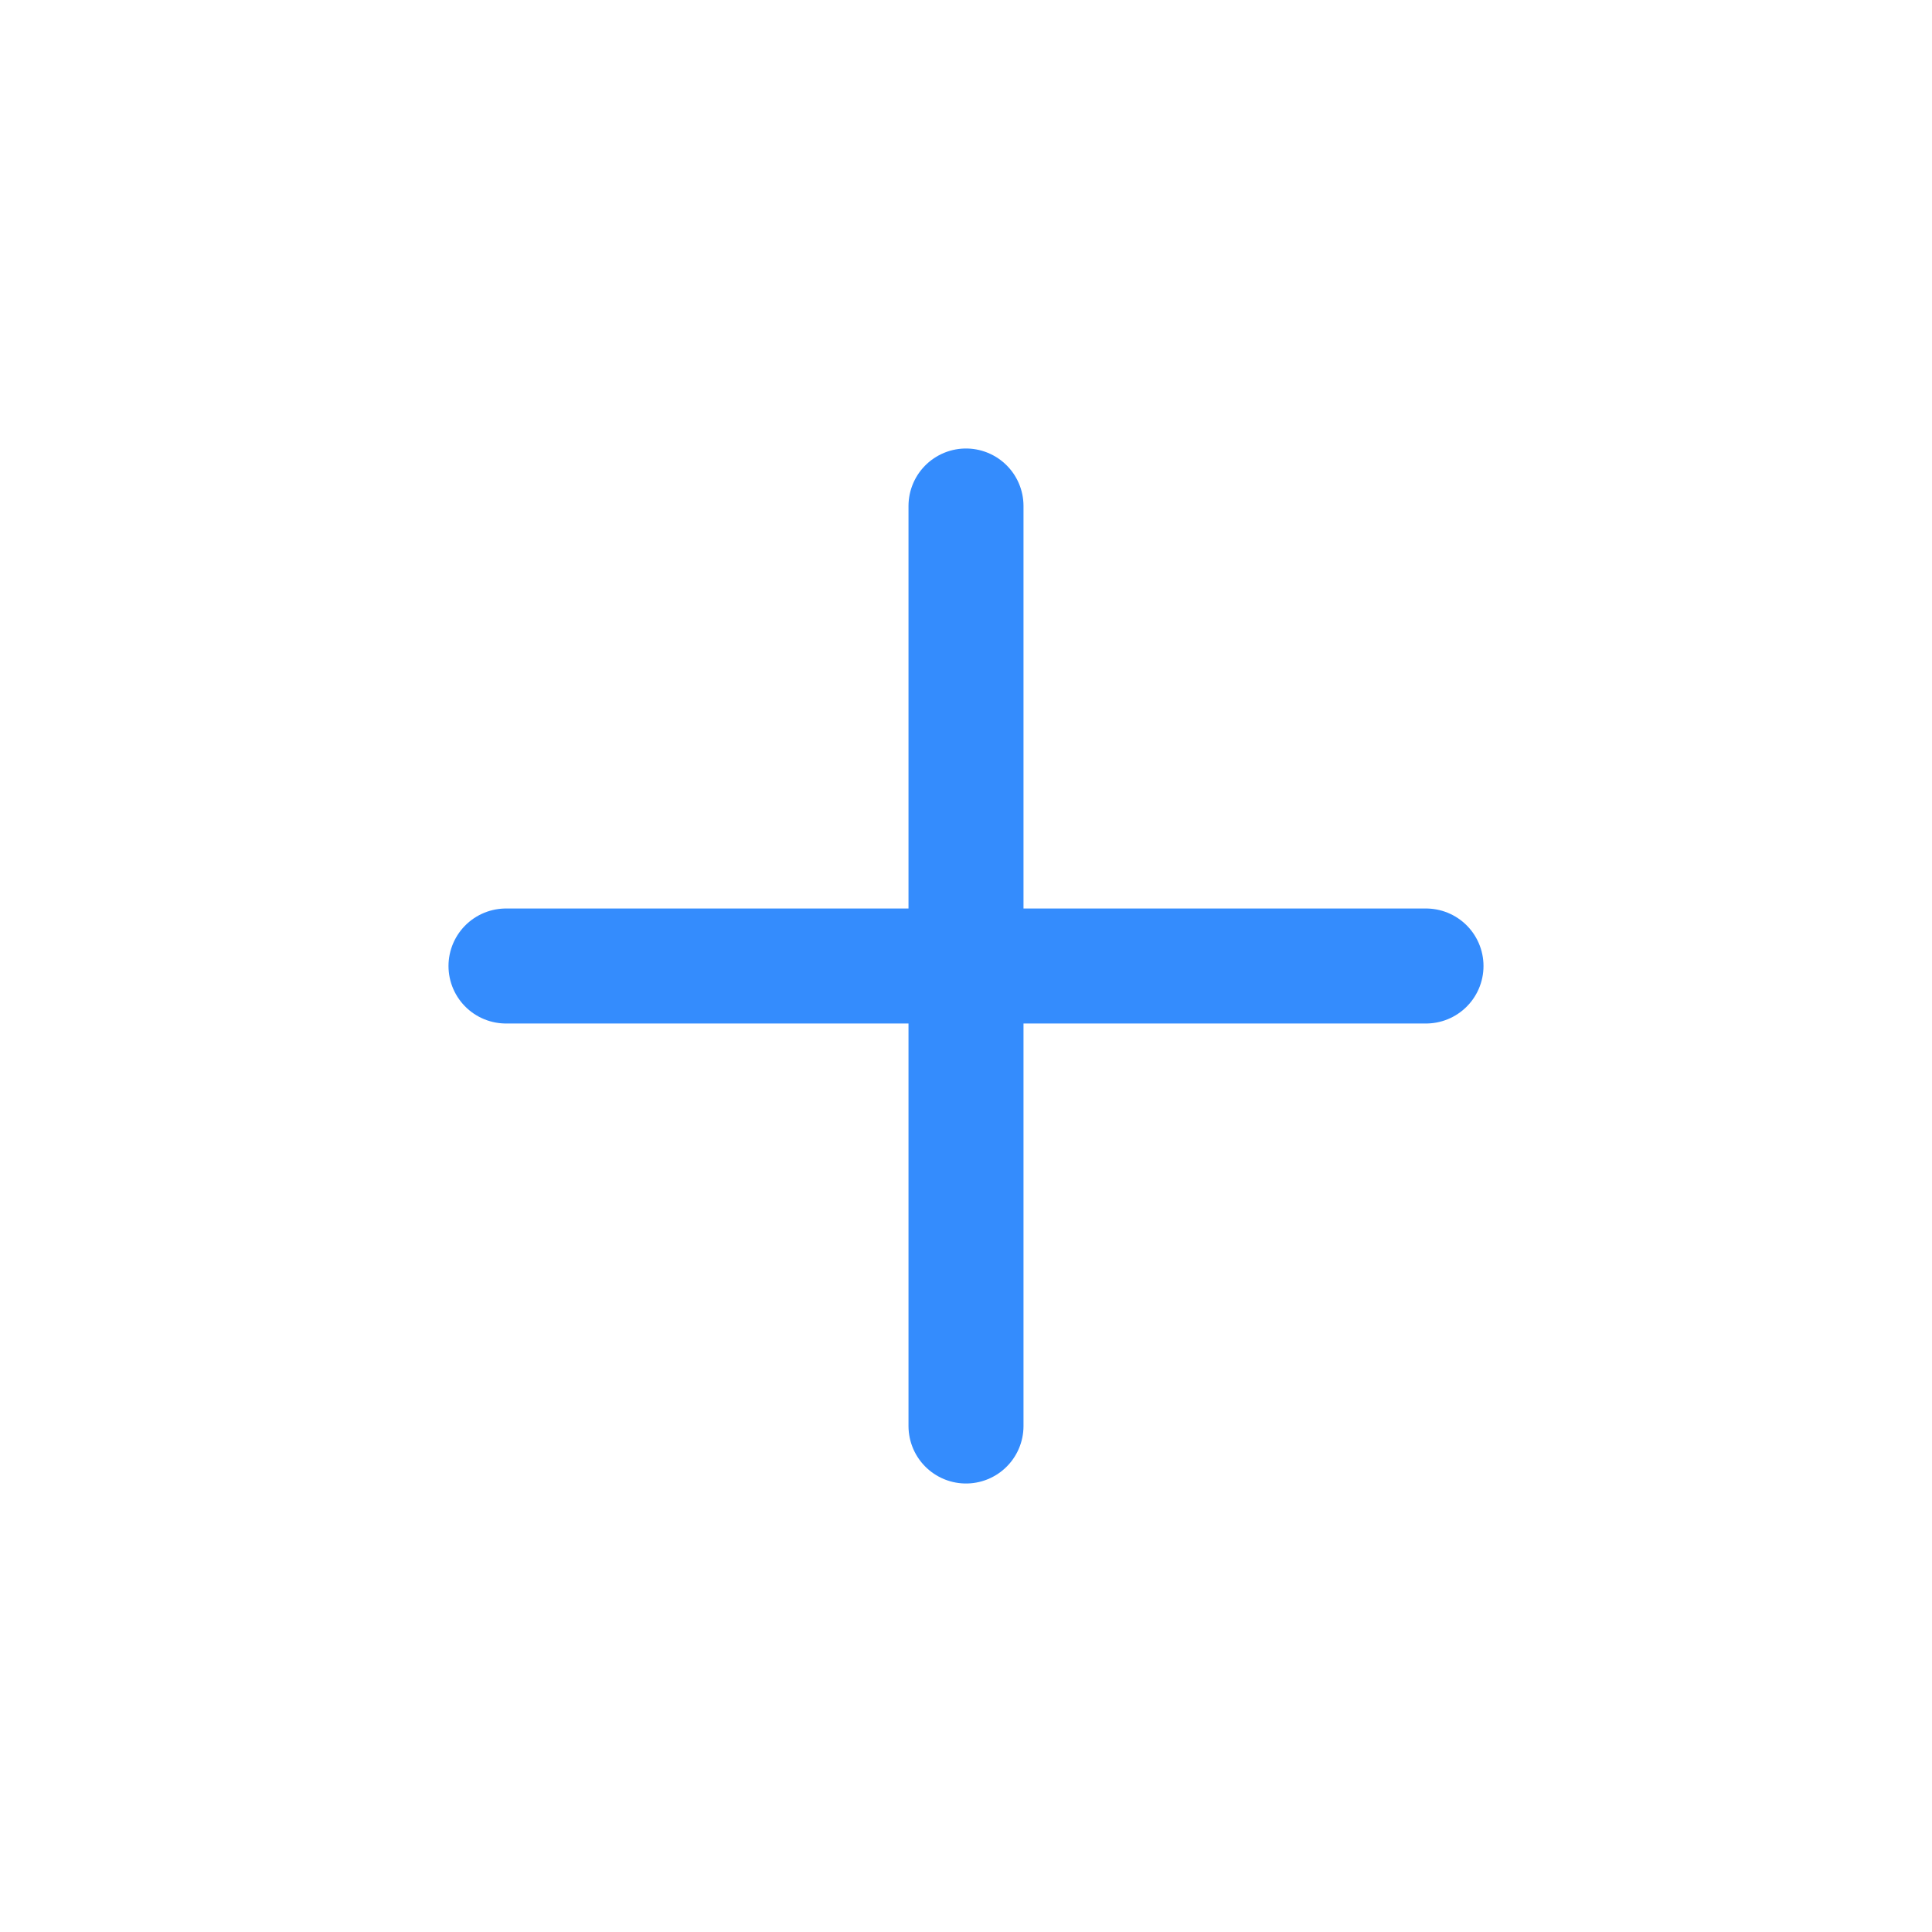
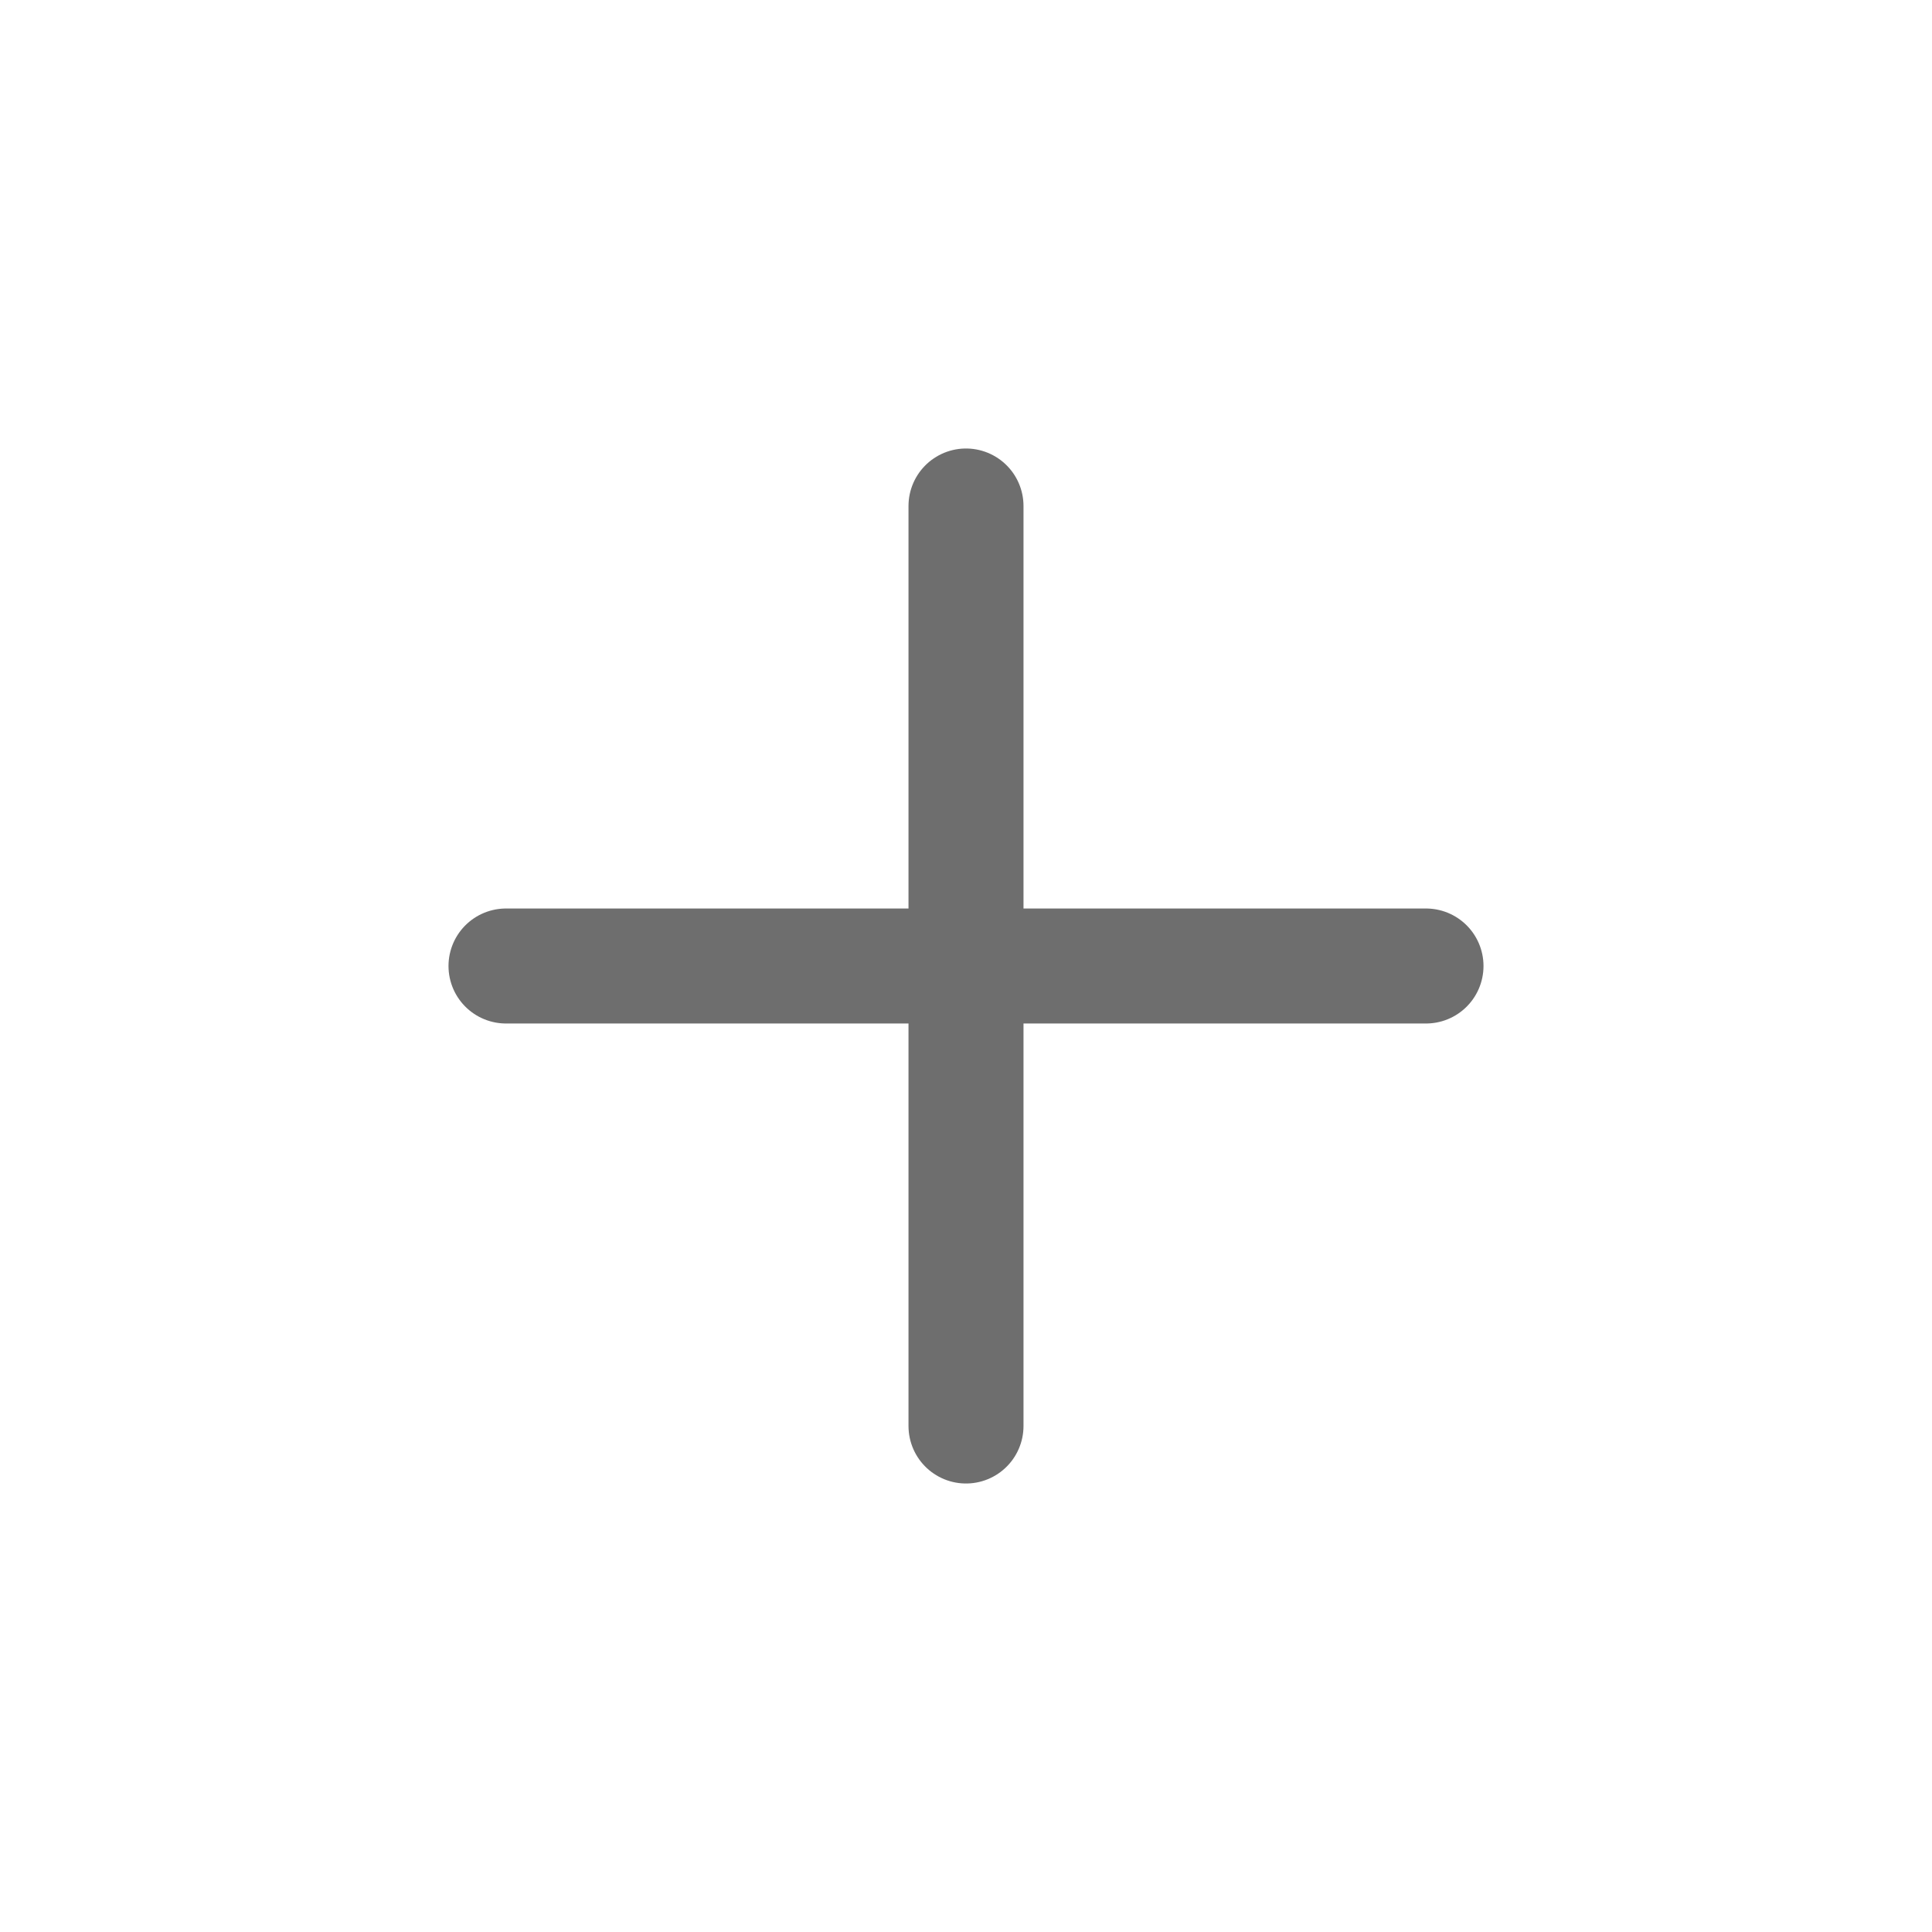
<svg xmlns="http://www.w3.org/2000/svg" width="21" height="21" viewBox="0 0 21 21">
  <g fill="none" fill-rule="evenodd">
    <path d="M0 0h21v21H0z" />
-     <g stroke="#348CFD" stroke-linecap="round" stroke-linejoin="round" stroke-width="1.25">
+     <g stroke="#6E6E6E" stroke-linecap="round" stroke-linejoin="round" stroke-width="1.25">
      <path d="M10.5 5.5v10M15.5 10.5h-10" />
    </g>
  </g>
</svg>
